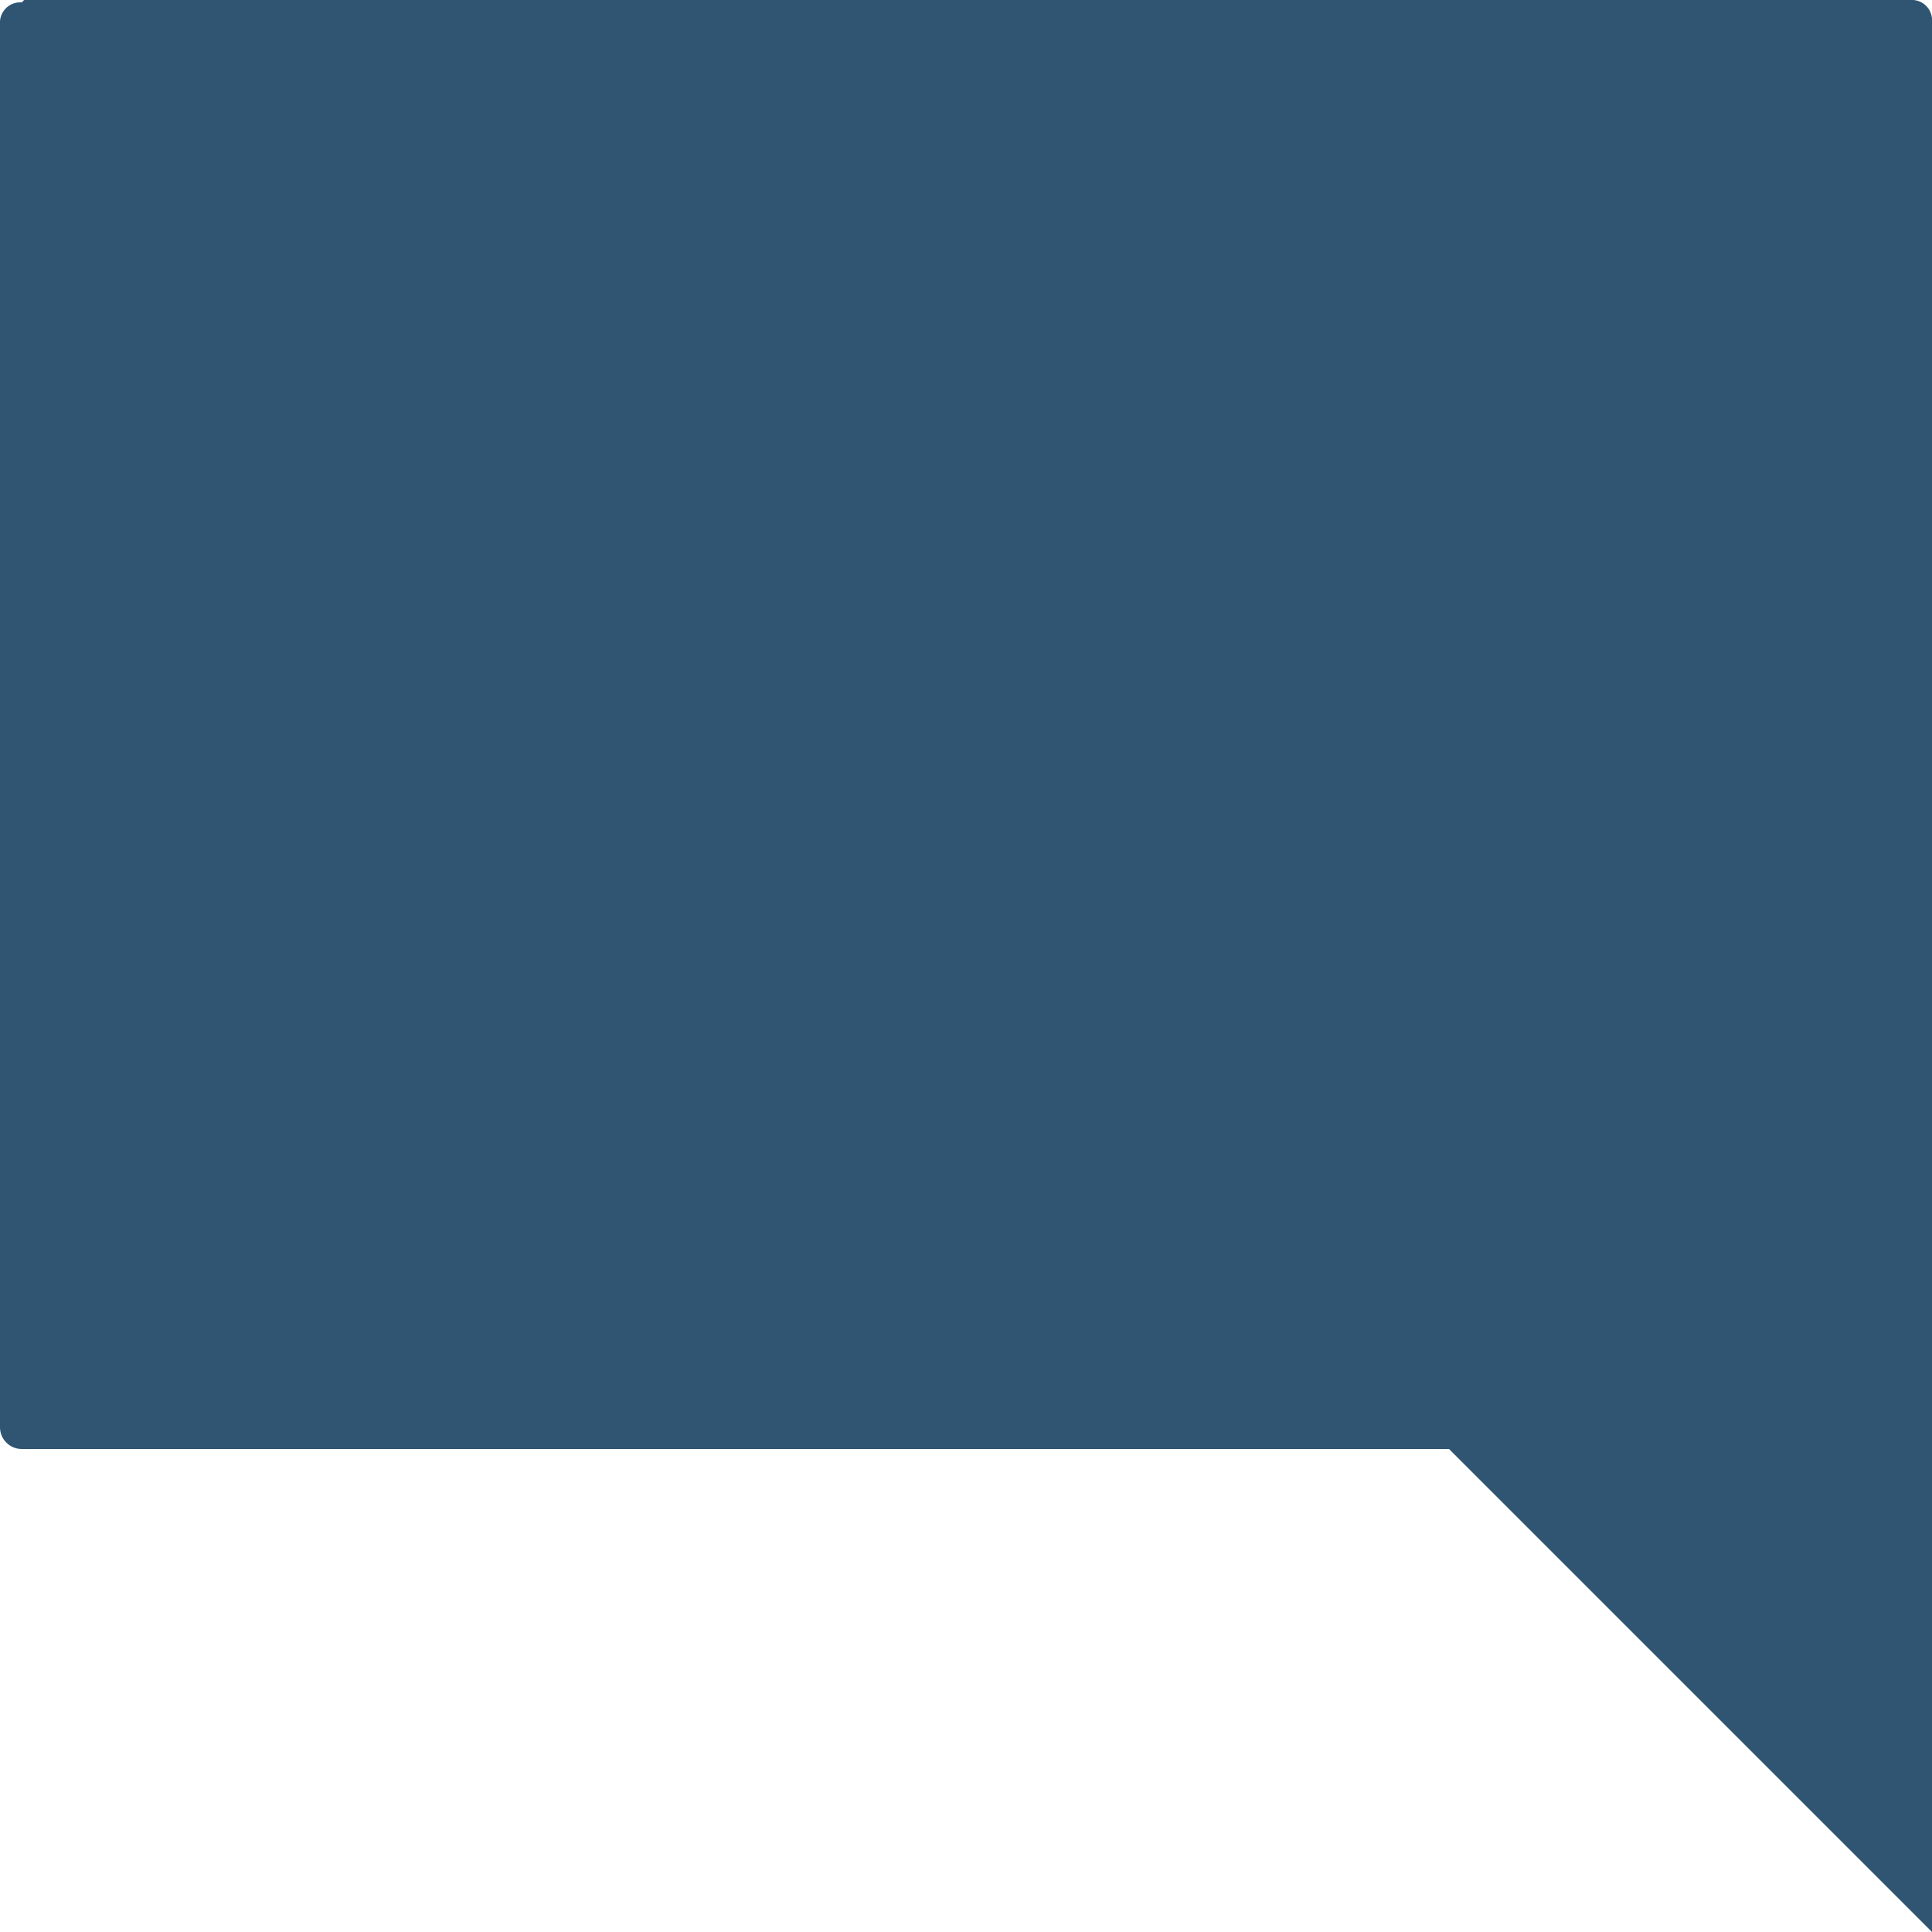
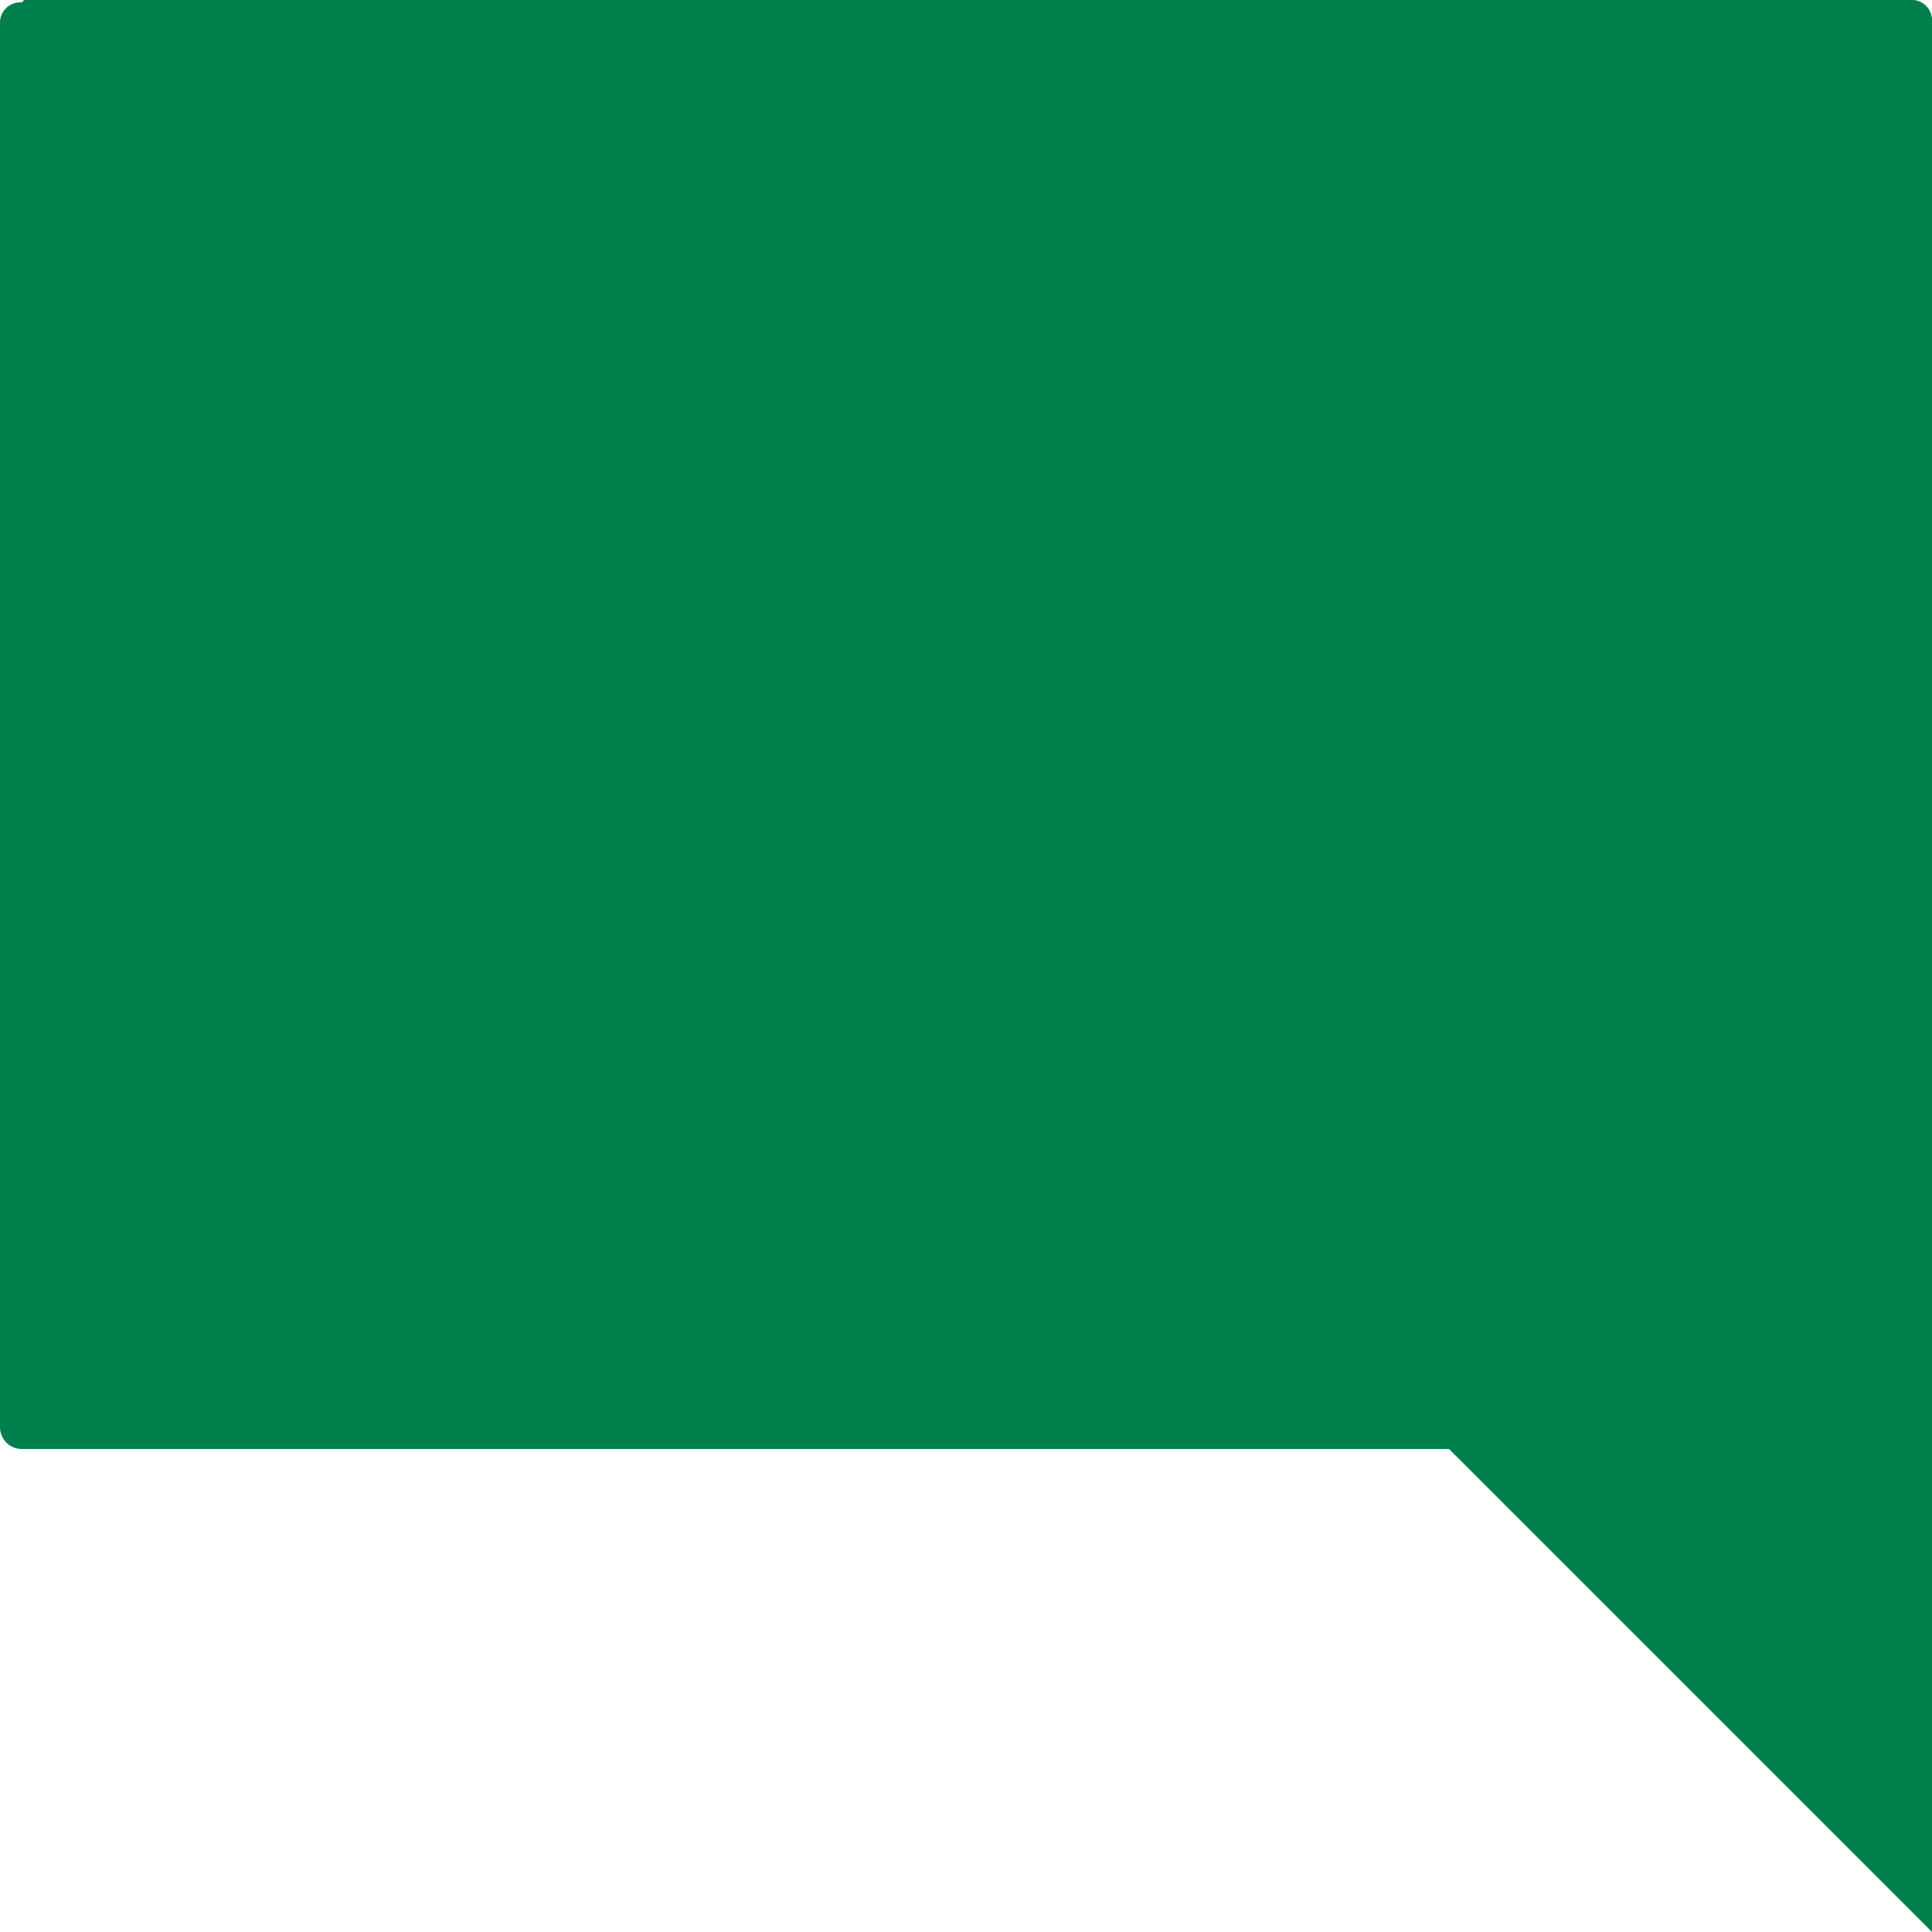
<svg xmlns="http://www.w3.org/2000/svg" id="Layer_1" data-name="Layer 1" width="64" height="64" viewBox="0 0 64 64">
  <defs>
-     <style>.cls-1{fill:#2f5572;}</style>
+     <style>.cls-1{fill:#00804d;}</style>
  </defs>
  <path class="cls-1" d="M0.72,0.08A0.67,0.67,0,0,0,0,.8V47.28A0.72,0.72,0,0,0,.72,48H48L64,64V0.72A0.67,0.67,0,0,0,63.28,0H0.8Z" />
</svg>
